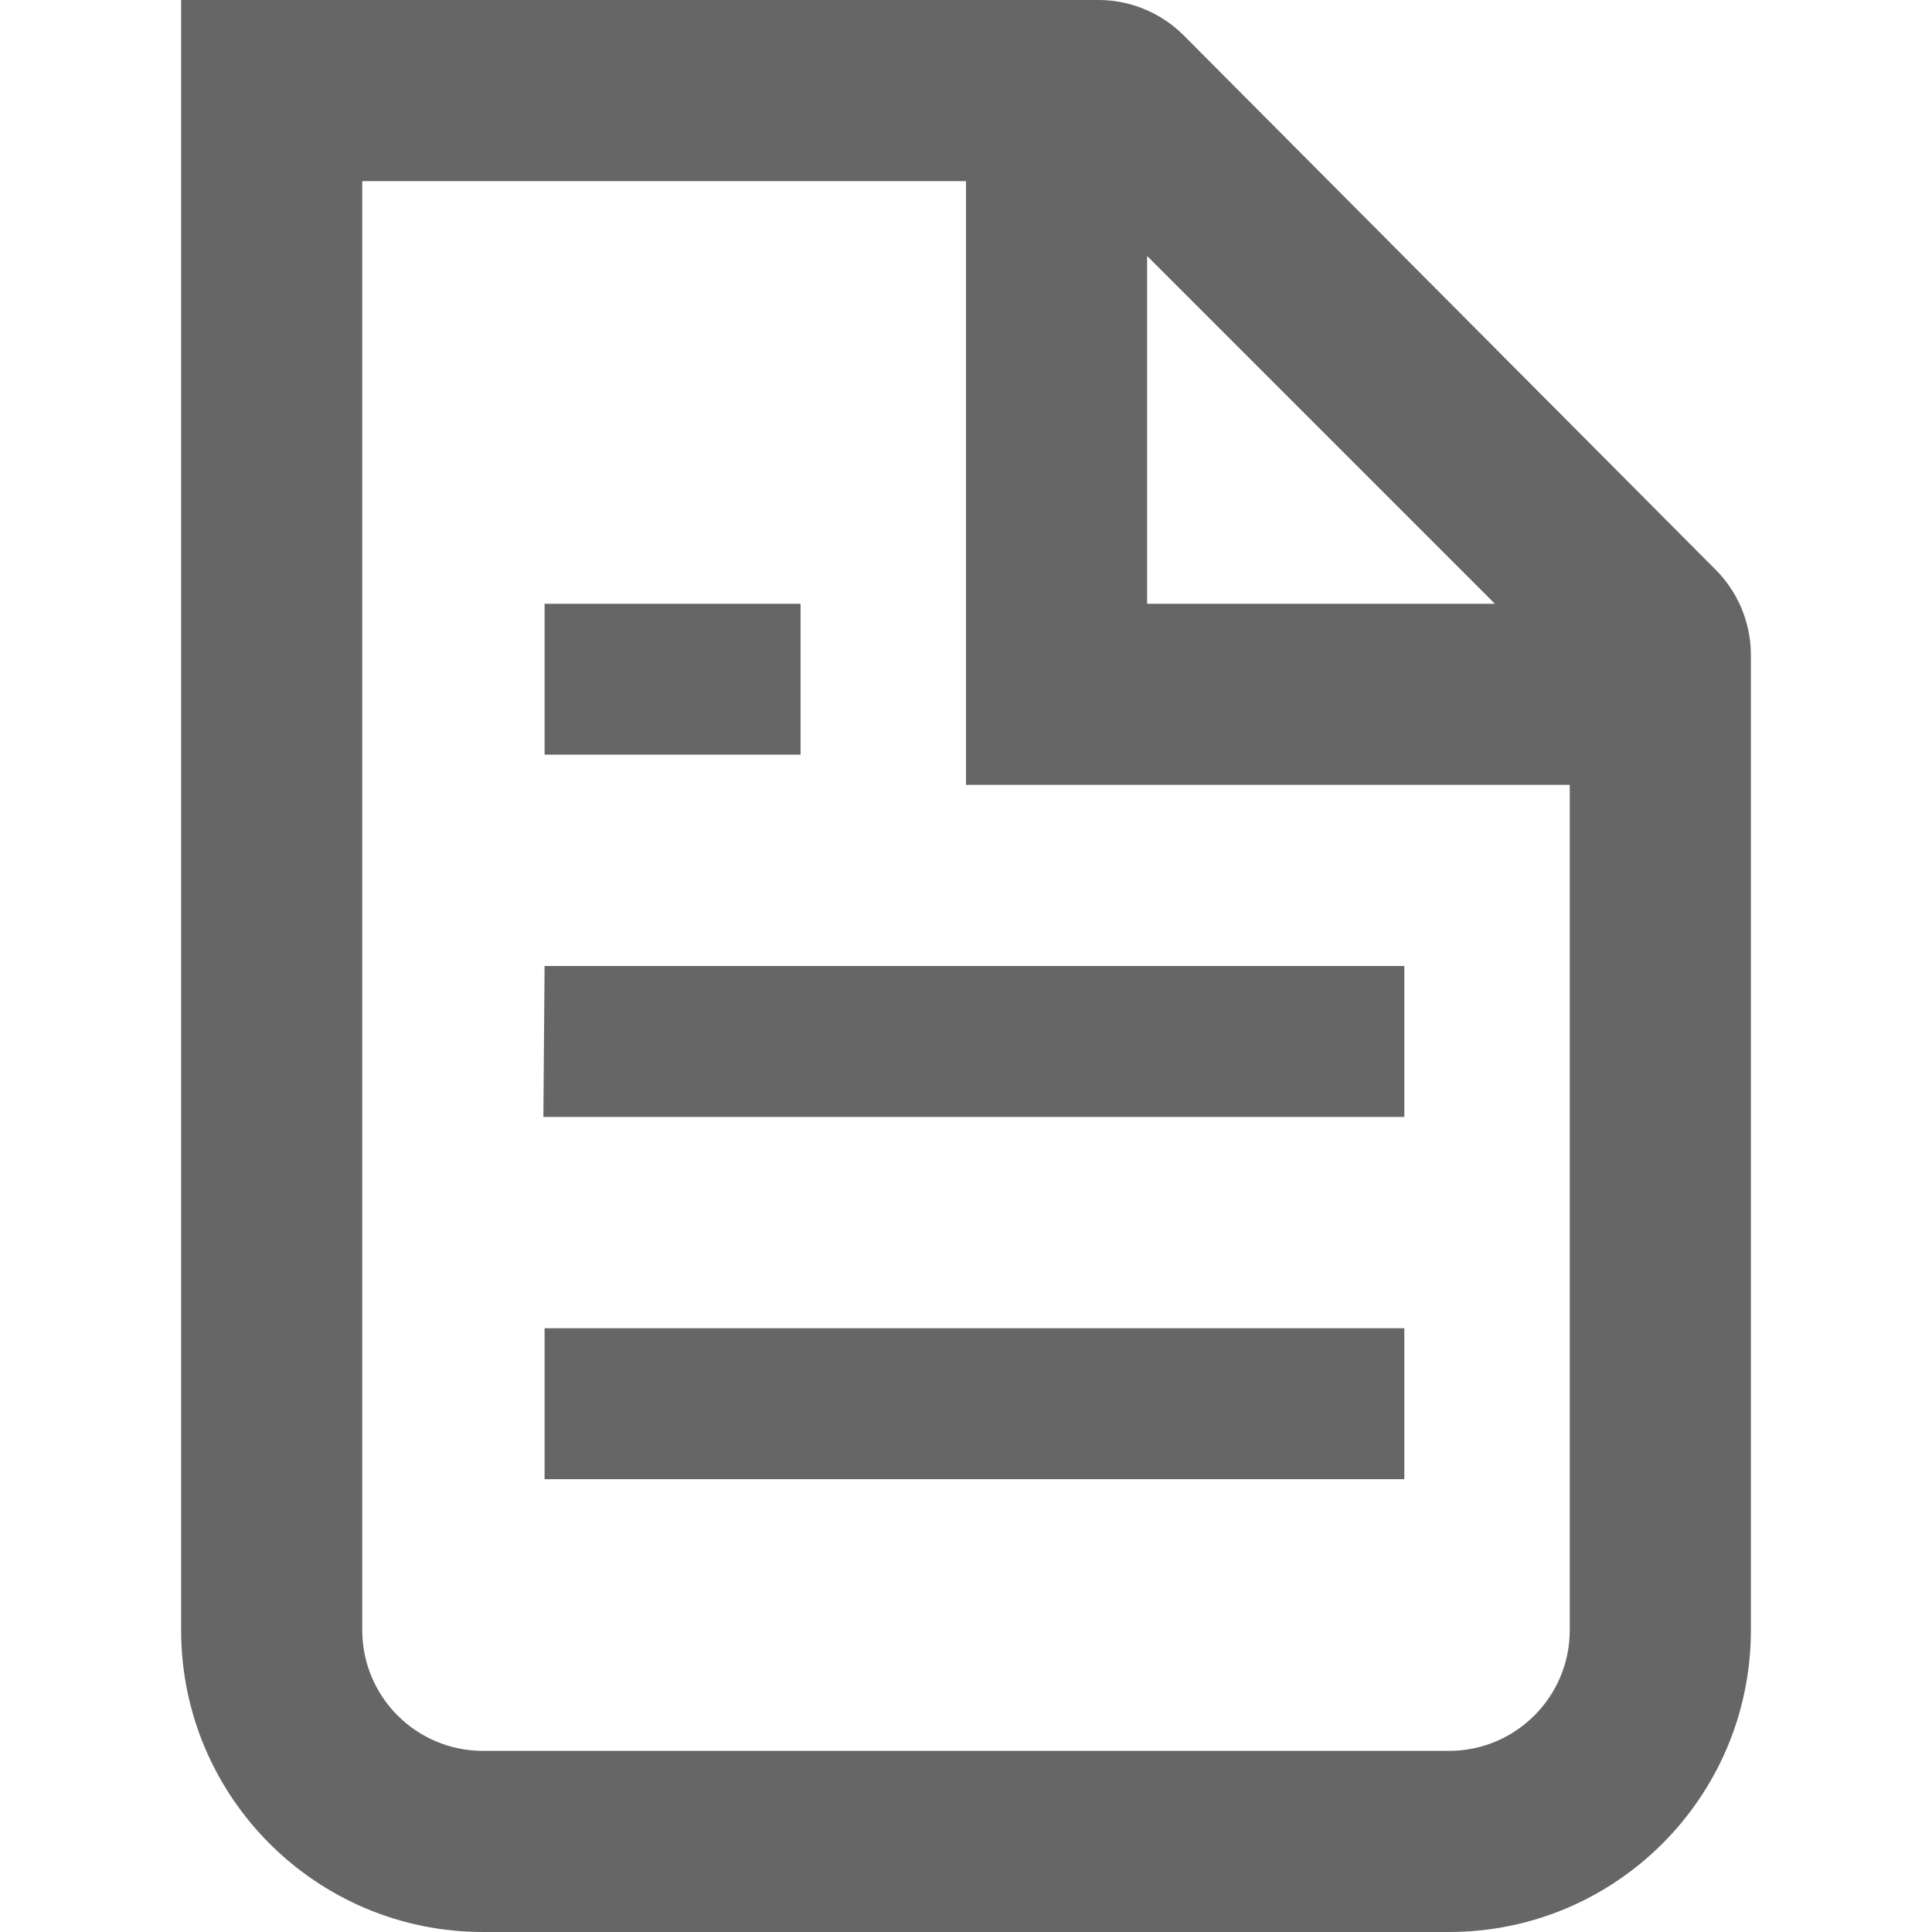
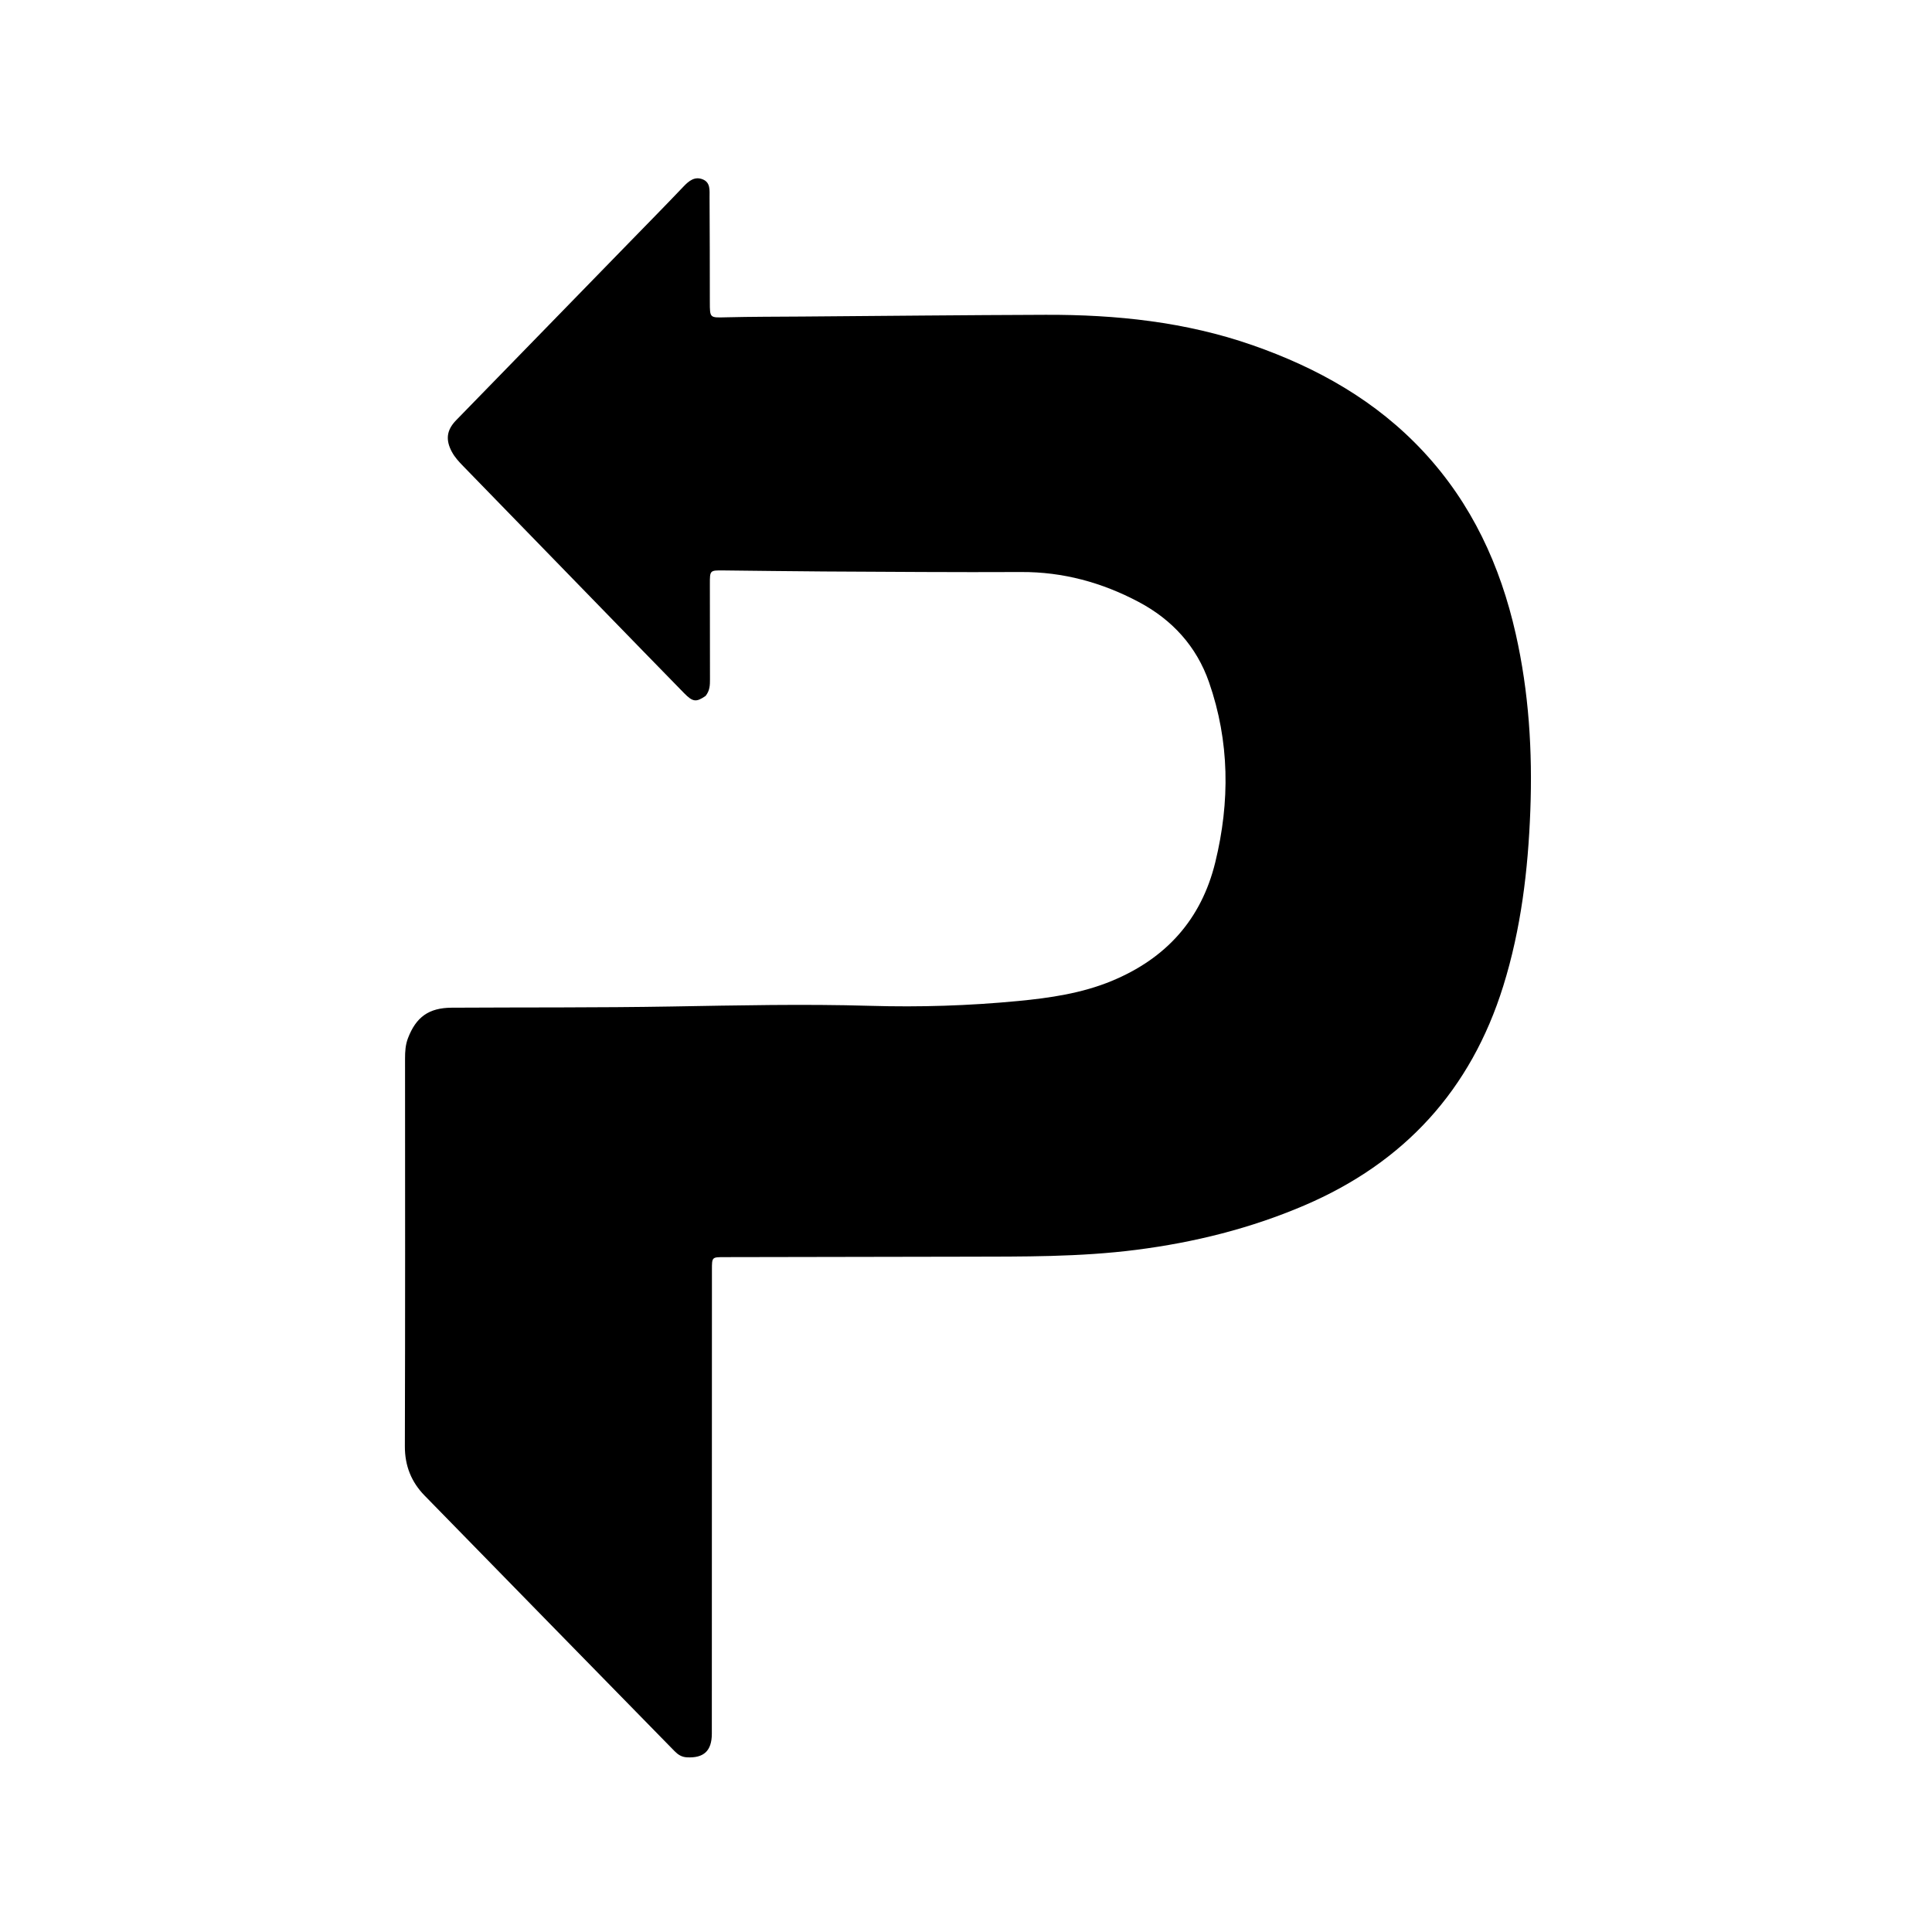
- <svg xmlns="http://www.w3.org/2000/svg" fill="none" viewBox="0 0 16 16">
-   <path d="M14.5 13.5V5.41a1 1 0 0 0-.3-.7L9.8.29A1 1 0 0 0 9.08 0H1.5v13.5A2.5 2.5 0 0 0 4 16h8a2.5 2.5 0 0 0 2.5-2.5m-1.5 0v-7H8v-5H3v12a1 1 0 0 0 1 1h8a1 1 0 0 0 1-1M9.5 5V2.12L12.38 5zM5.13 5h-.62v1.25h2.12V5zm-.62 3h7.12v1.25H4.5zm.62 3h-.62v1.25h7.12V11z" clip-rule="evenodd" fill="#666" fill-rule="evenodd" />
+ <svg xmlns="http://www.w3.org/2000/svg" version="1.1" id="Layer_1" x="0px" y="0px" width="100%" viewBox="0 0 1024 1024" enable-background="new 0 0 1024 1024" xml:space="preserve">
+   <path fill="#000000" opacity="1" stroke="none" d=" M373.954,368.875   C368.968,372.29 367.181,372.081 362.57,367.367   C348.236,352.714 333.956,338.009 319.664,323.315   C294.915,297.871 270.174,272.419 245.423,246.977   C243.21,244.702 241.068,242.388 239.54,239.565   C236.062,233.139 236.678,227.961 241.744,222.756   C272.193,191.468 302.665,160.201 333.125,128.923   C342.891,118.895 352.715,108.923 362.362,98.782   C365.208,95.79 368.224,93.433 372.359,95.023   C376.677,96.683 376.059,100.953 376.082,104.52   C376.203,123.019 376.207,141.518 376.229,160.017   C376.239,168.645 376.209,168.392 384.758,168.18   C398.251,167.844 411.754,167.875 425.252,167.773   C468.243,167.447 511.234,166.995 554.225,166.855   C591.553,166.734 628.37,170.577 663.868,182.959   C698.321,194.978 729.422,212.436 754.55,239.484   C780.079,266.966 795.17,299.686 803.362,335.939   C810.345,366.839 812.298,398.182 811.103,429.71   C809.909,461.199 806.19,492.353 796.753,522.634   C779.572,577.762 744.237,616.276 691.27,638.922   C662.745,651.117 633.019,658.502 602.292,662.434   C572.28,666.275 542.146,666.005 512.006,666.072   C469.342,666.167 426.677,666.244 384.013,666.302   C377.371,666.311 377.34,666.245 377.339,672.888   C377.318,754.884 377.31,836.88 377.287,918.875   C377.285,928.002 373.003,931.936 363.996,931.416   C361.259,931.258 359.319,929.975 357.518,928.133   C313.351,882.986 269.144,837.878 225.033,792.677   C218.026,785.496 214.556,776.925 214.587,766.547   C214.789,698.051 214.705,629.555 214.682,561.058   C214.68,557.364 214.892,553.752 216.232,550.259   C220.543,539.021 227.278,534.172 239.358,534.102   C278.188,533.877 317.026,534.13 355.848,533.467   C391.008,532.867 426.172,532.077 461.316,533.109   C487.513,533.878 513.605,533.055 539.639,530.554   C556.534,528.932 573.393,526.477 589.241,519.92   C617.906,508.061 636.703,487.451 644.131,456.995   C651.961,424.891 651.73,392.998 640.815,361.616   C634.171,342.516 621.215,328.413 603.475,319.018   C584.073,308.742 563.433,303.073 541.218,303.183   C506.389,303.355 471.556,303.069 436.726,302.891   C418.898,302.8 401.072,302.504 383.245,302.339   C376.247,302.274 376.242,302.322 376.247,309.542   C376.258,326.374 376.259,343.207 376.3,360.039   C376.308,363.074 376.259,366.053 373.954,368.875  z" />
</svg>
